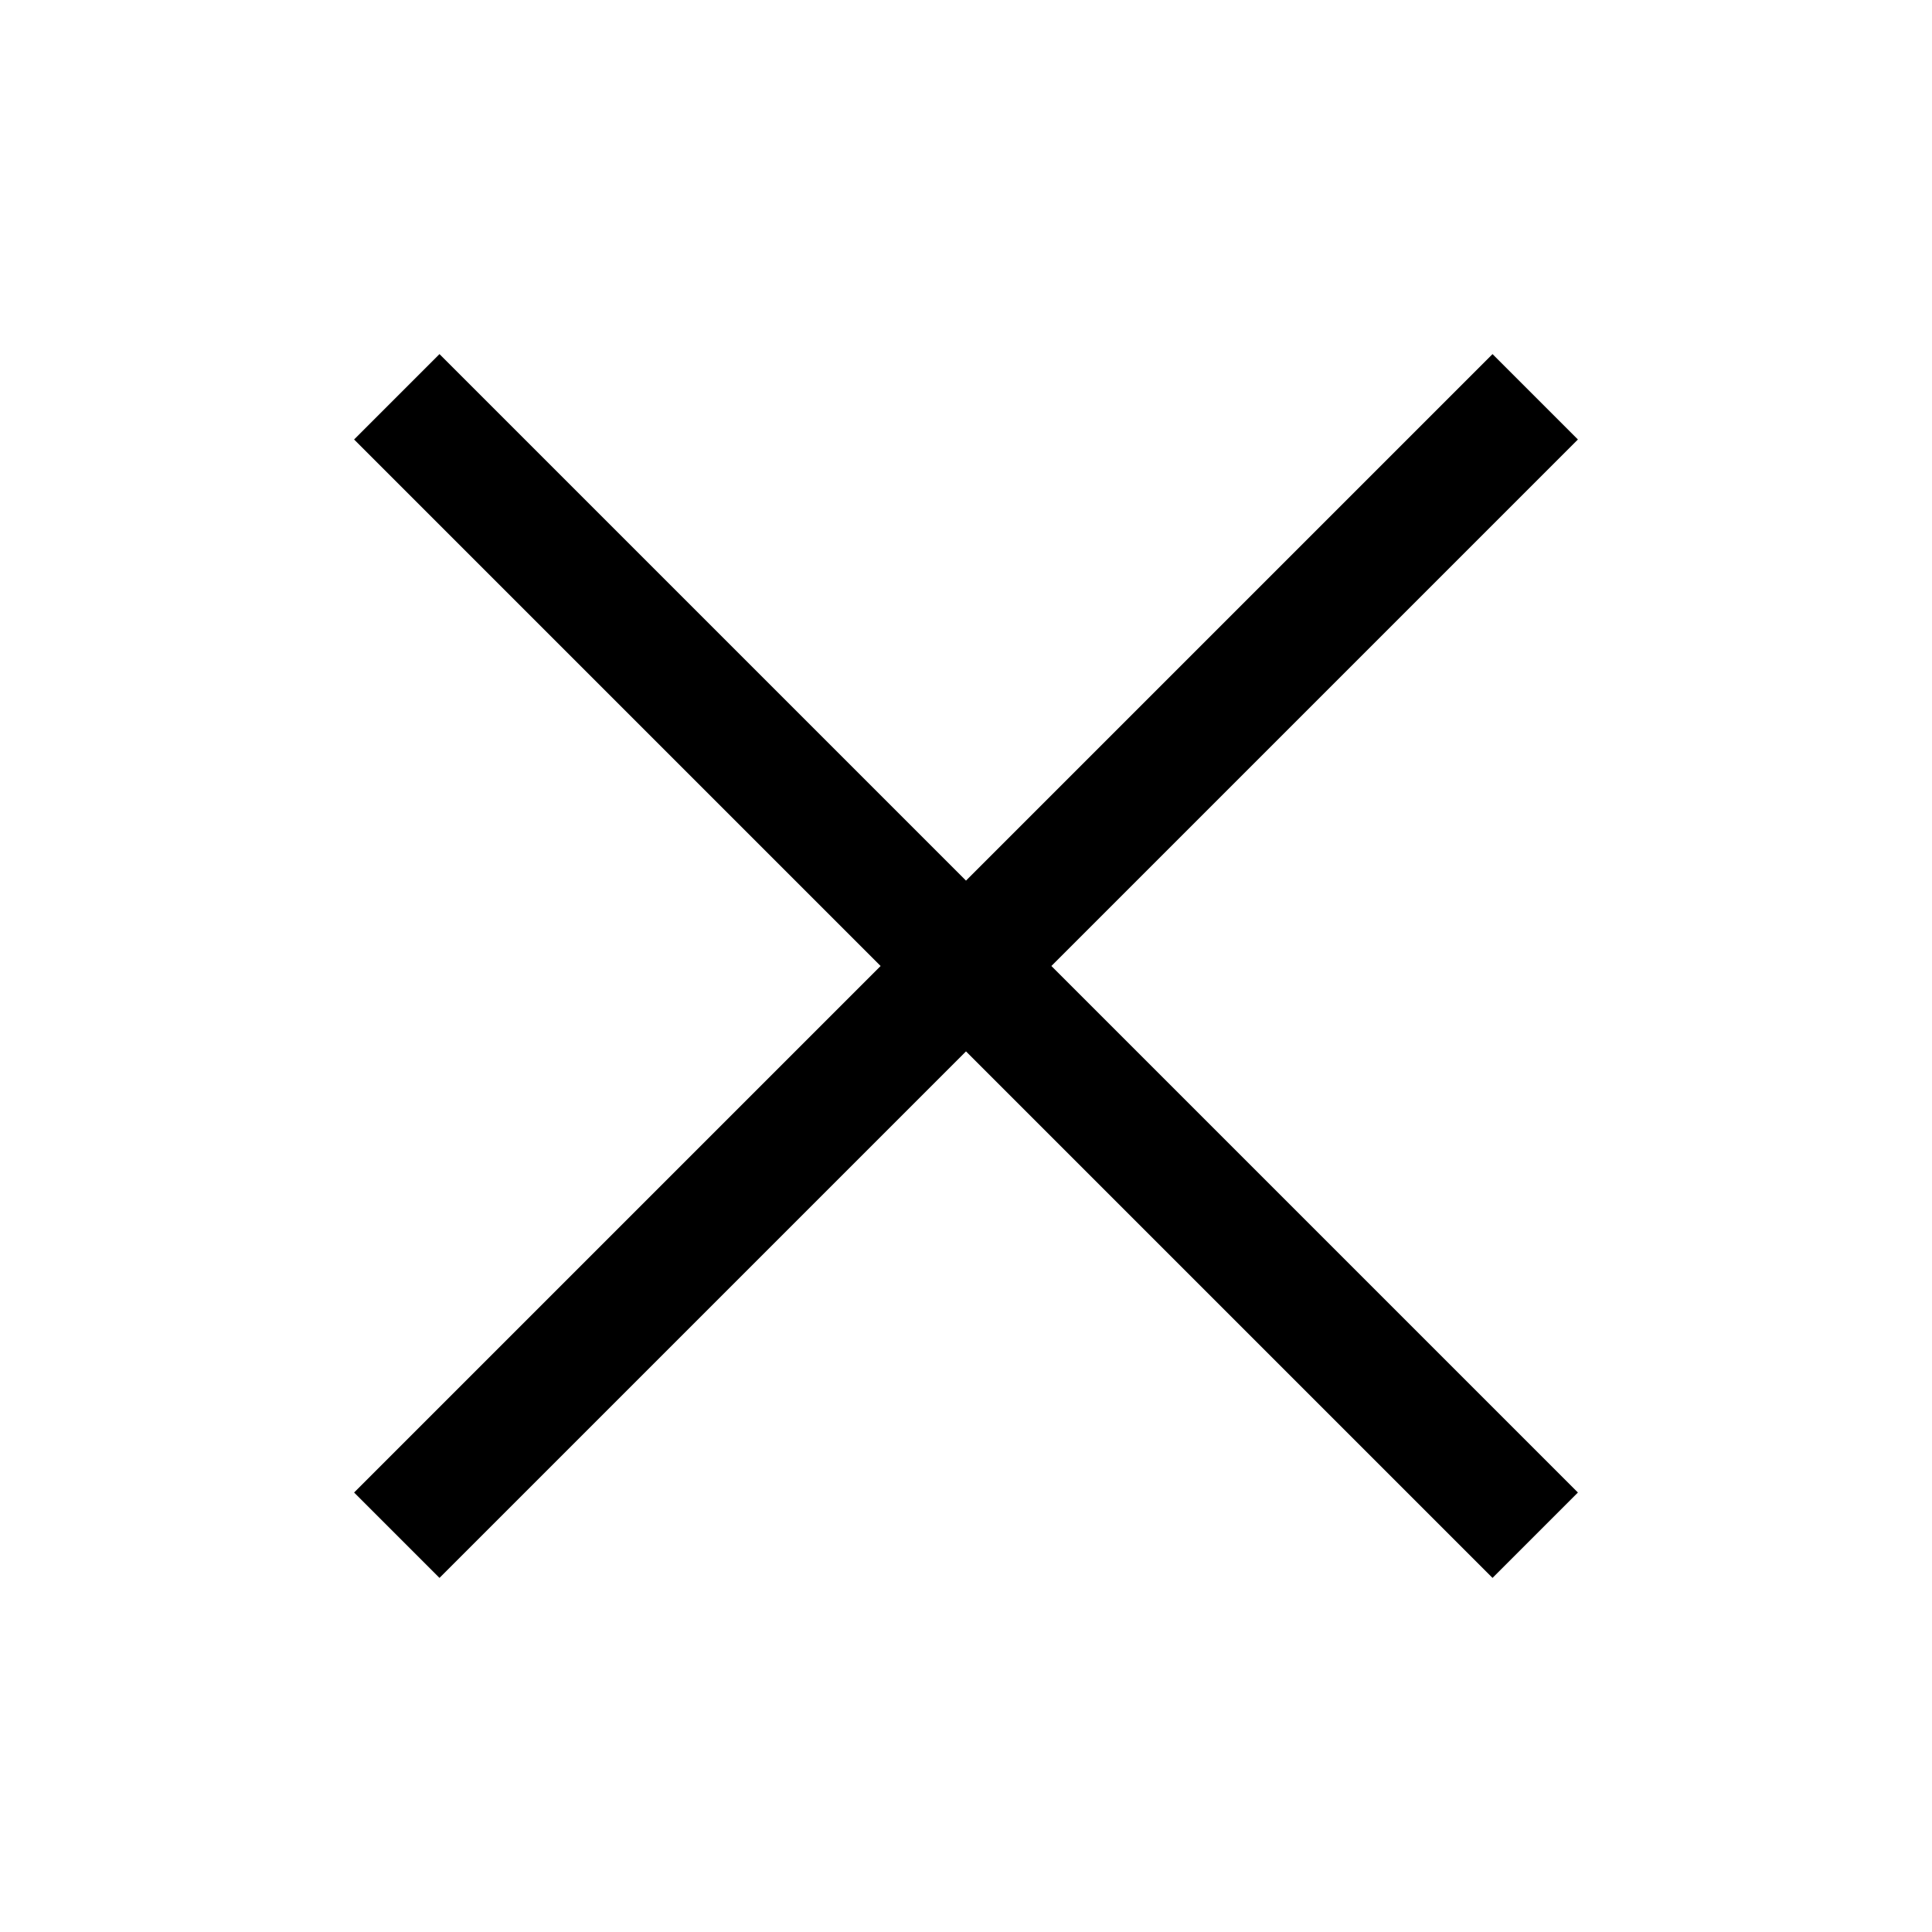
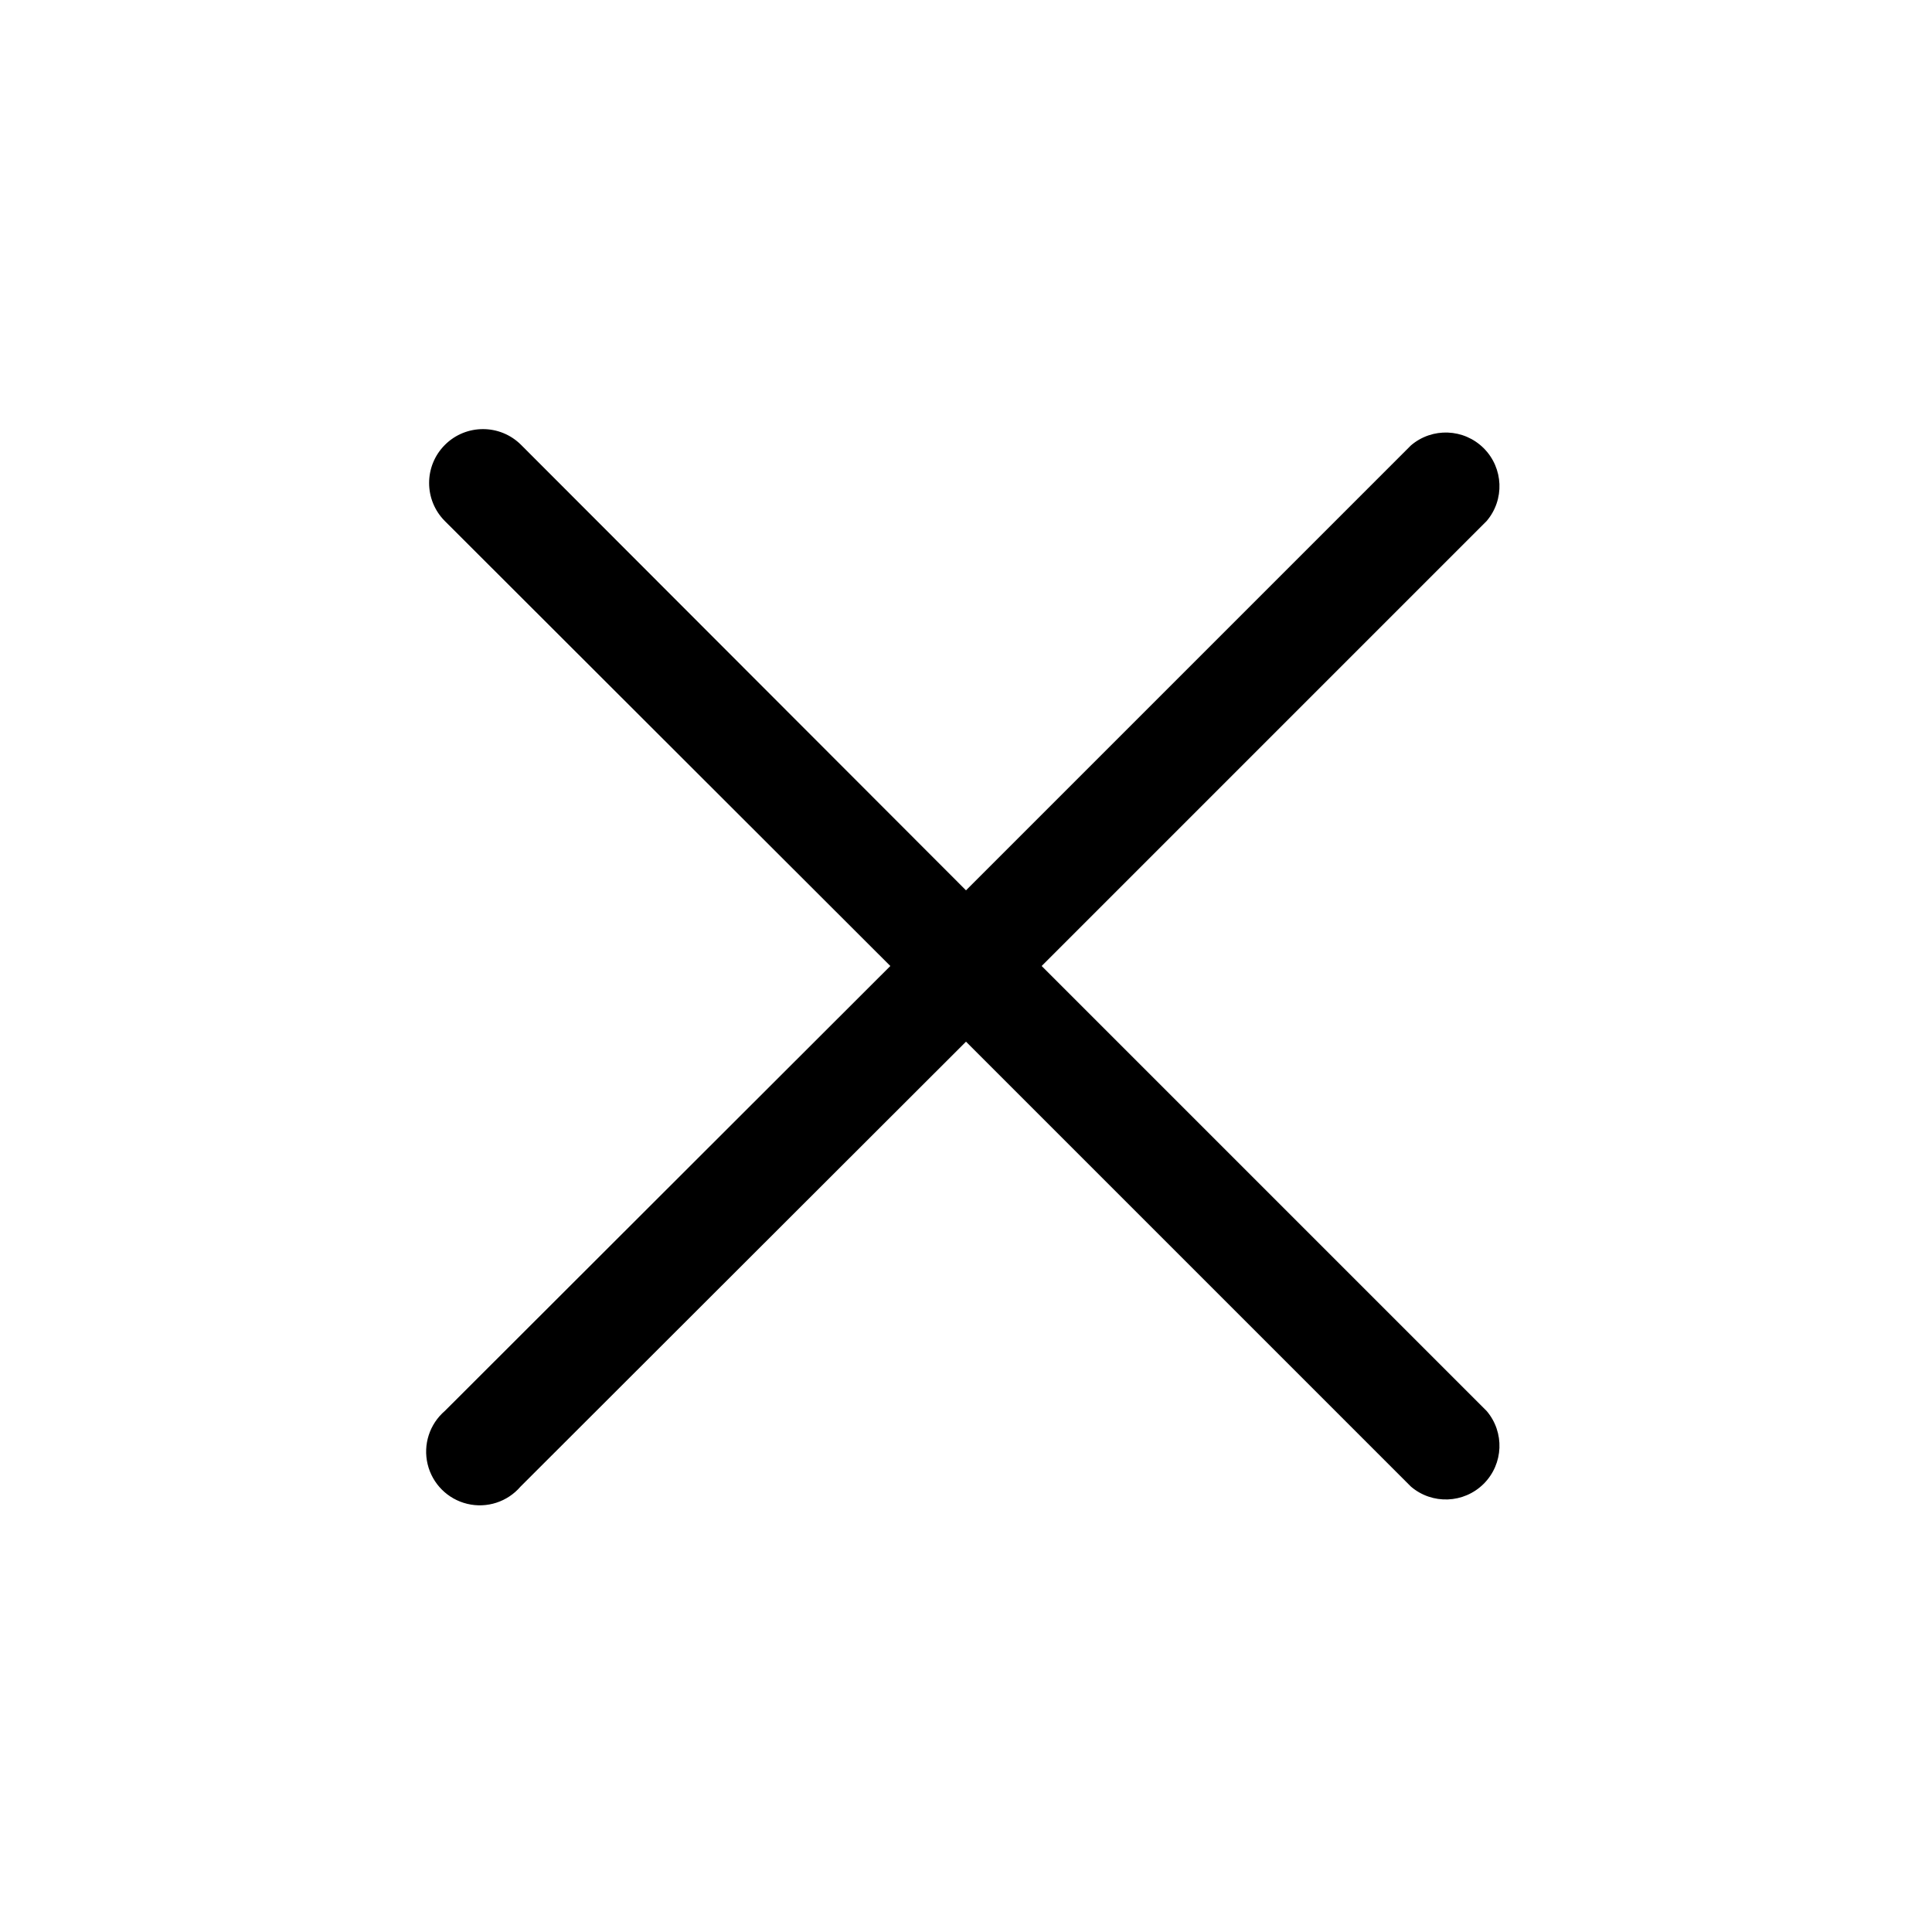
- <svg viewBox="0 0 48 48" fill="none" stroke="currentColor" stroke-width="3" stroke-linecap="butt" stroke-linejoin="miter">
-   <path d="M38.142 9.858L24 24 9.858 38.142M9.858 9.858L24 24l14.142 14.142" />
+ <svg xmlns="http://www.w3.org/2000/svg" aria-hidden="true" width="1em" height="1em" viewBox="0 0 36 36">
+   <path d="m19.41 18 8.29-8.29a1 1 0 0 0-1.41-1.41L18 16.59l-8.29-8.3a1 1 0 0 0-1.42 1.42l8.3 8.29-8.3 8.29A1 1 0 1 0 9.7 27.7l8.3-8.29 8.29 8.29a1 1 0 0 0 1.41-1.41z" fill="currentColor" />
</svg>
